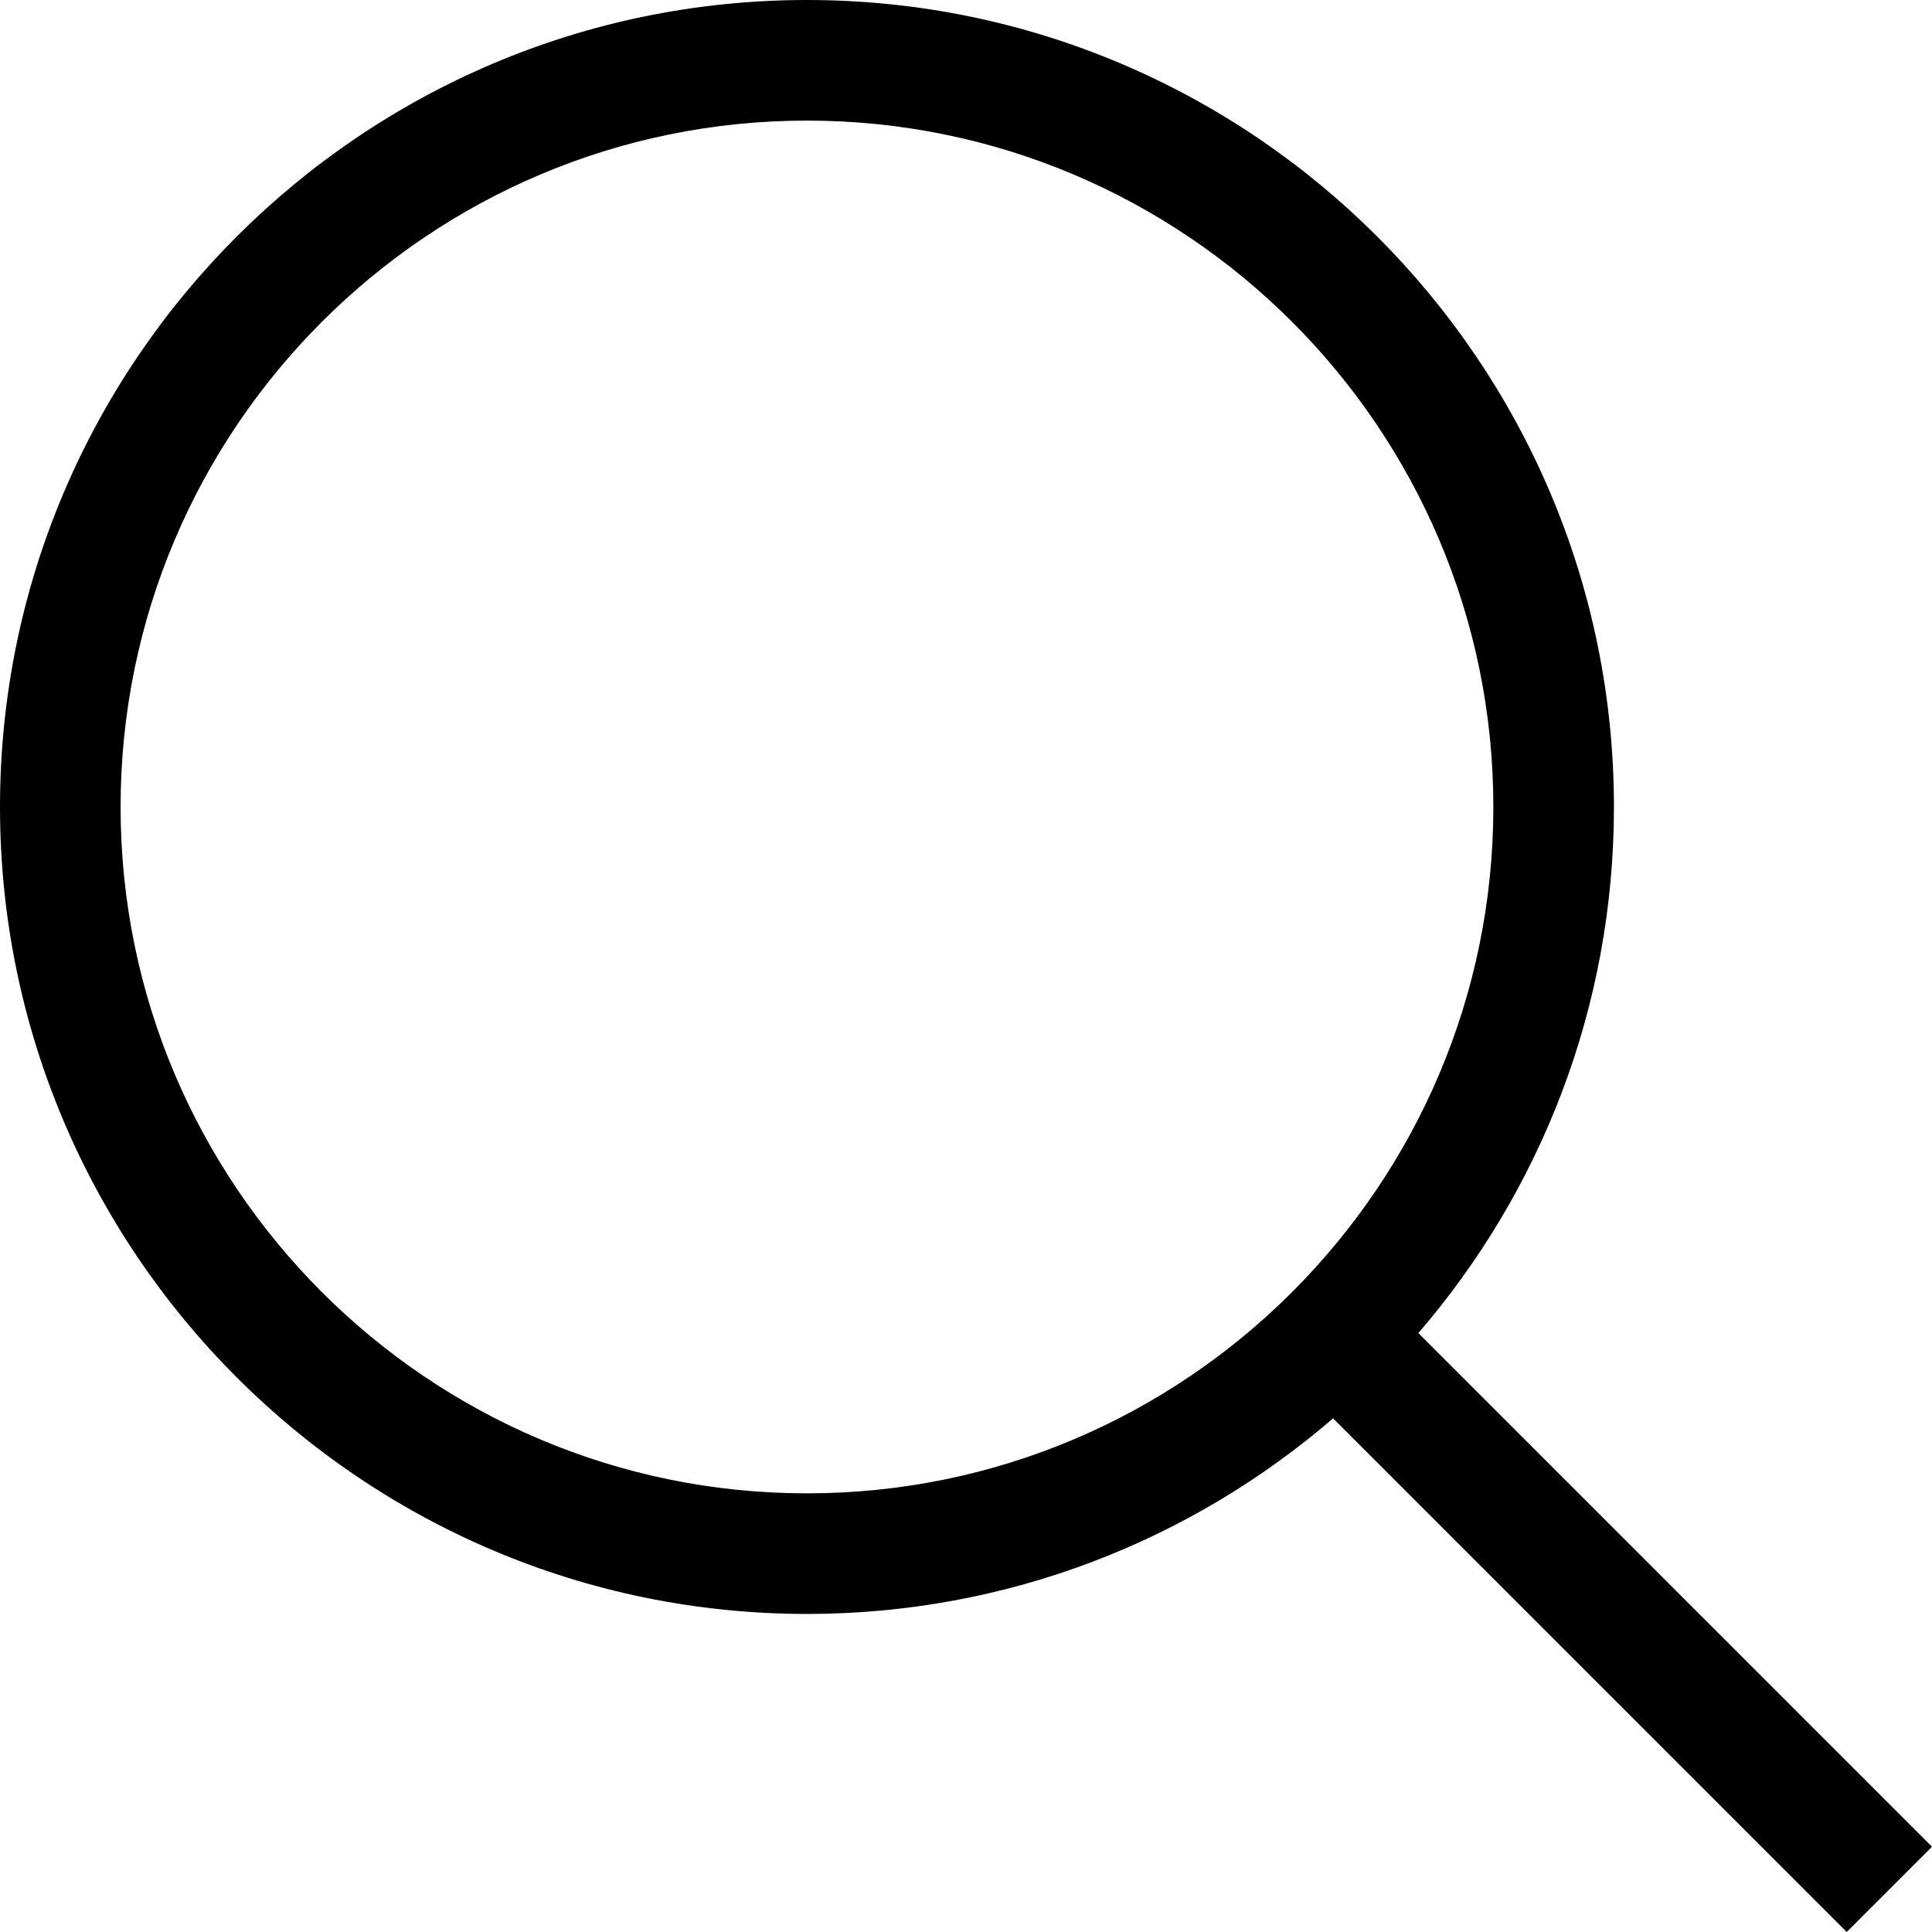
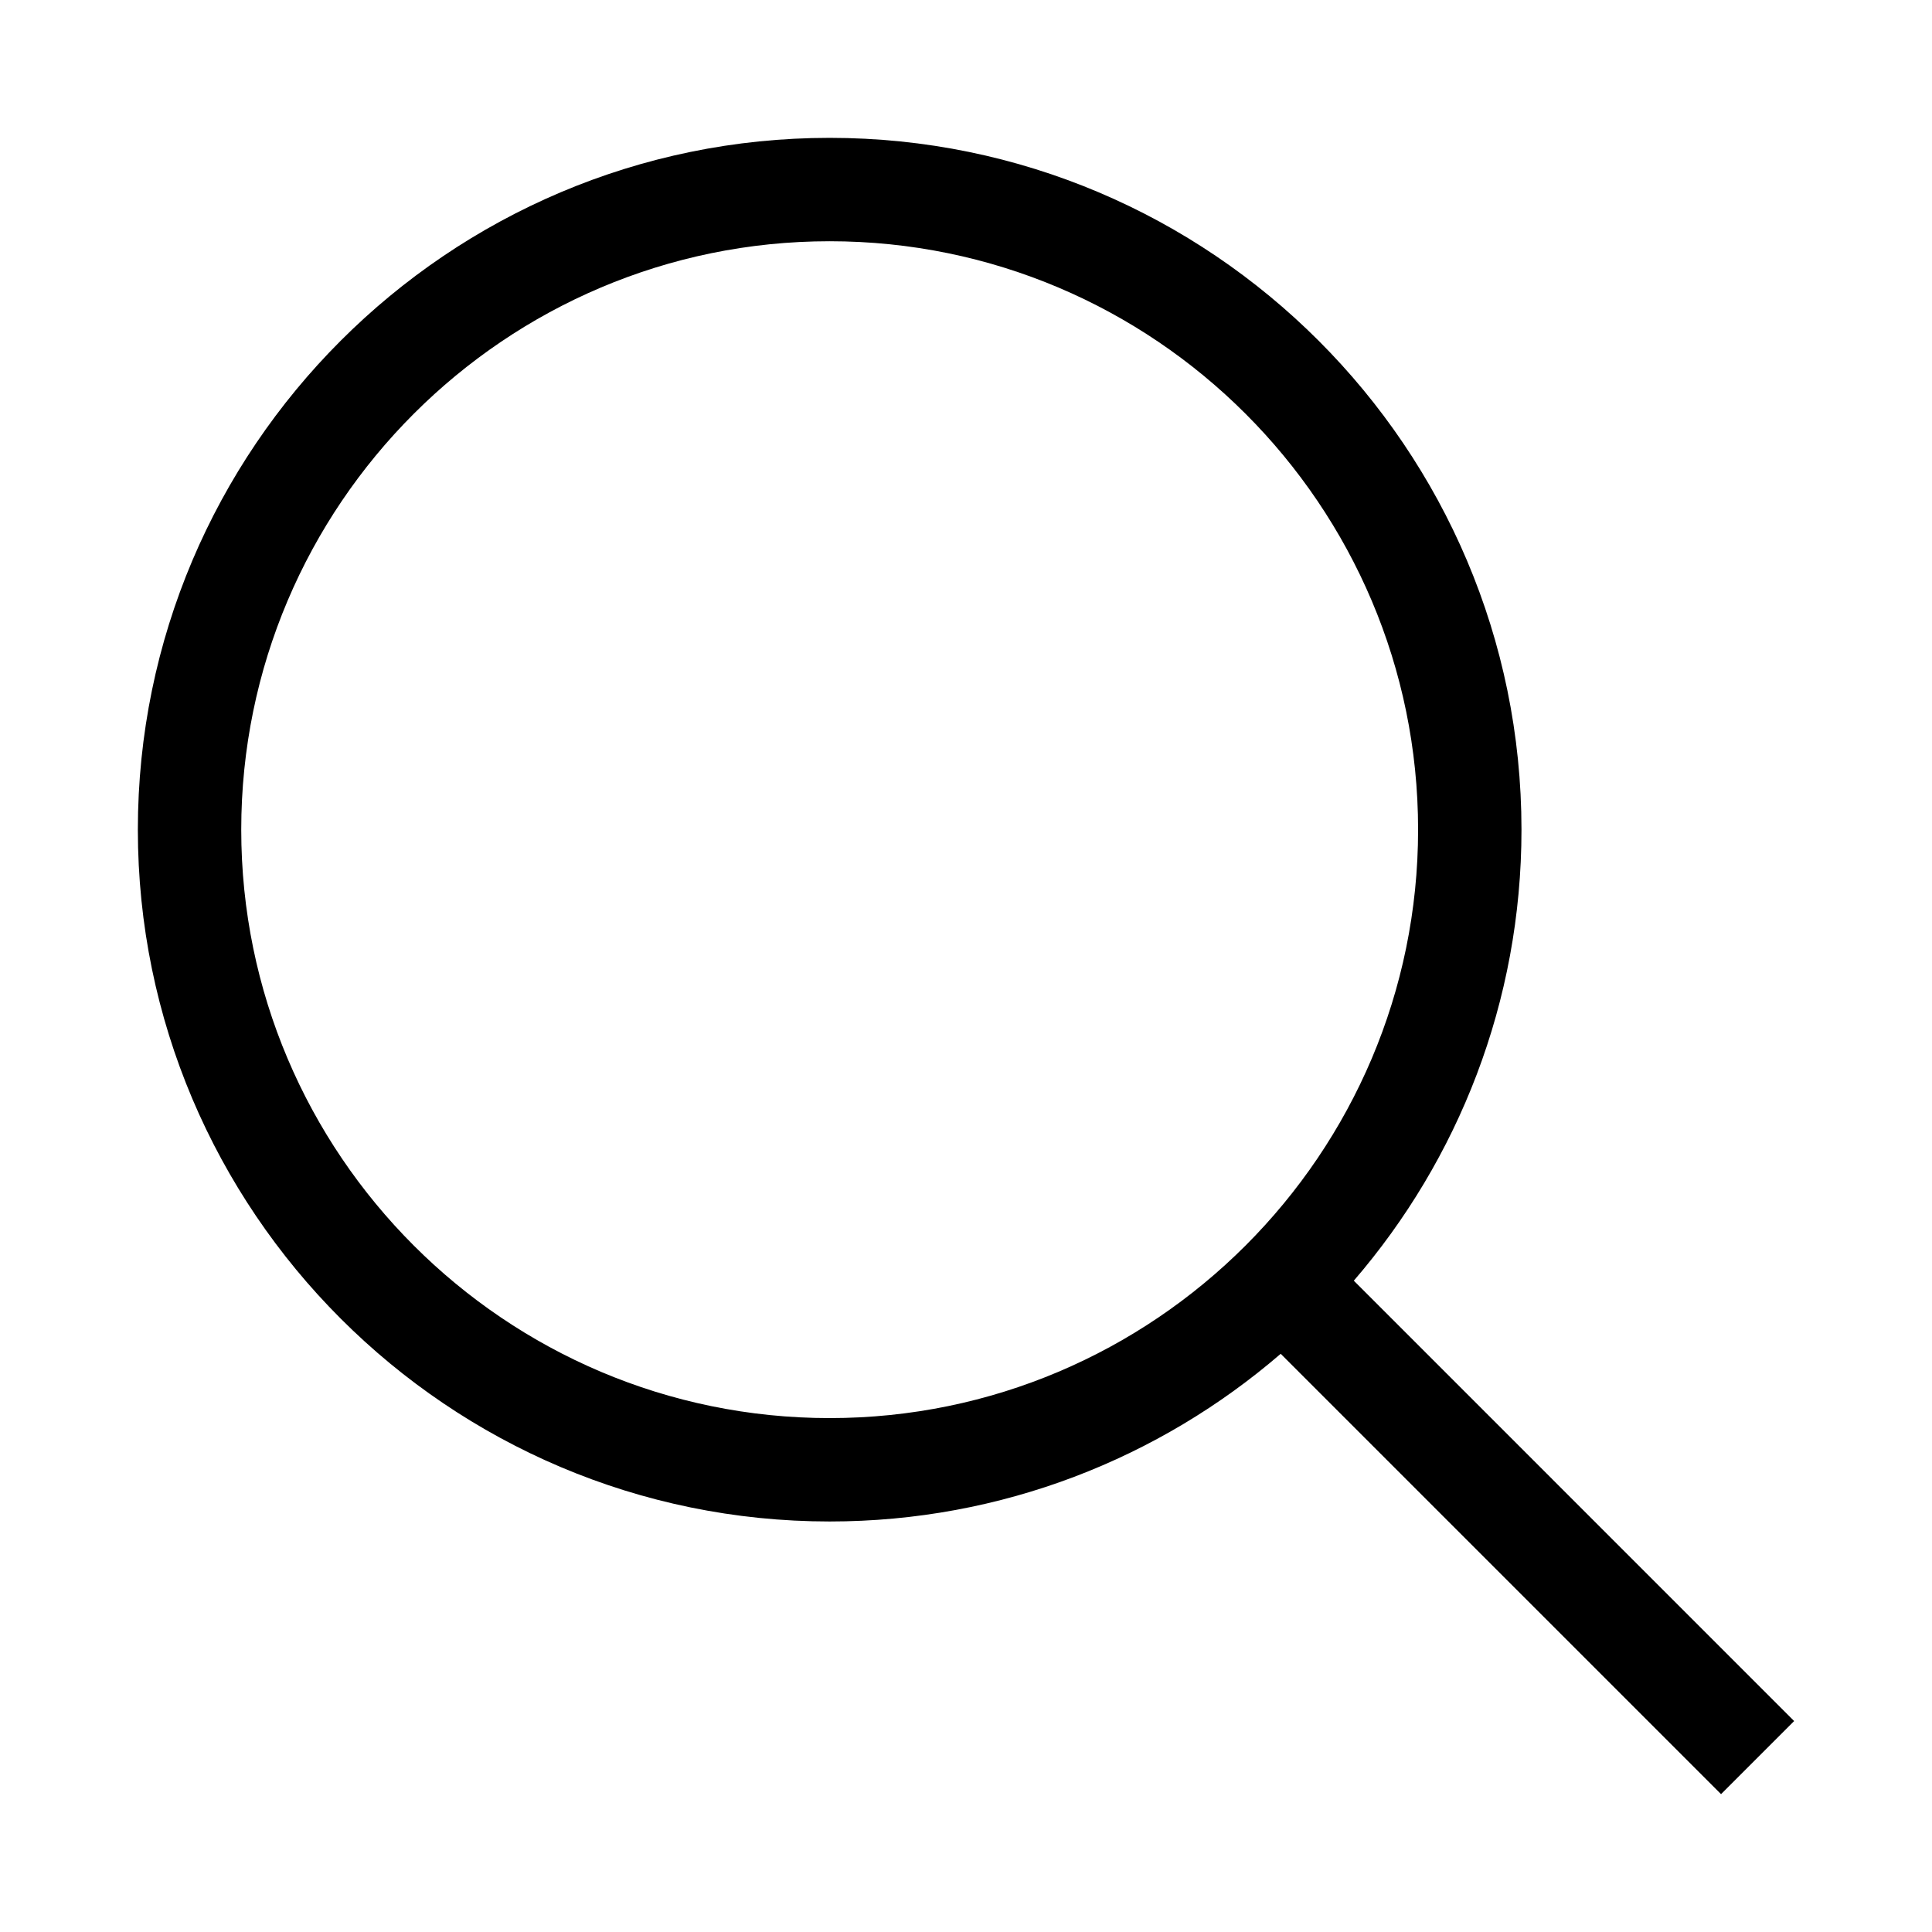
- <svg xmlns="http://www.w3.org/2000/svg" viewBox="0 0 480.606 480.606" fill="currentColor">
+ <svg xmlns="http://www.w3.org/2000/svg" viewBox="-40 -40 560.606 560.606" fill="currentColor">
  <path d="M480.606,459.394L352.832,331.619c30.306-35.168,48.654-80.918,48.654-130.876C401.485,90.053,311.433,0,200.743,0 S0,90.053,0,200.743s90.053,200.743,200.743,200.743c49.958,0,95.708-18.348,130.876-48.654l127.775,127.775L480.606,459.394z M30,200.743C30,106.595,106.595,30,200.743,30s170.743,76.595,170.743,170.743s-76.595,170.743-170.743,170.743 S30,294.891,30,200.743z" />
</svg>
